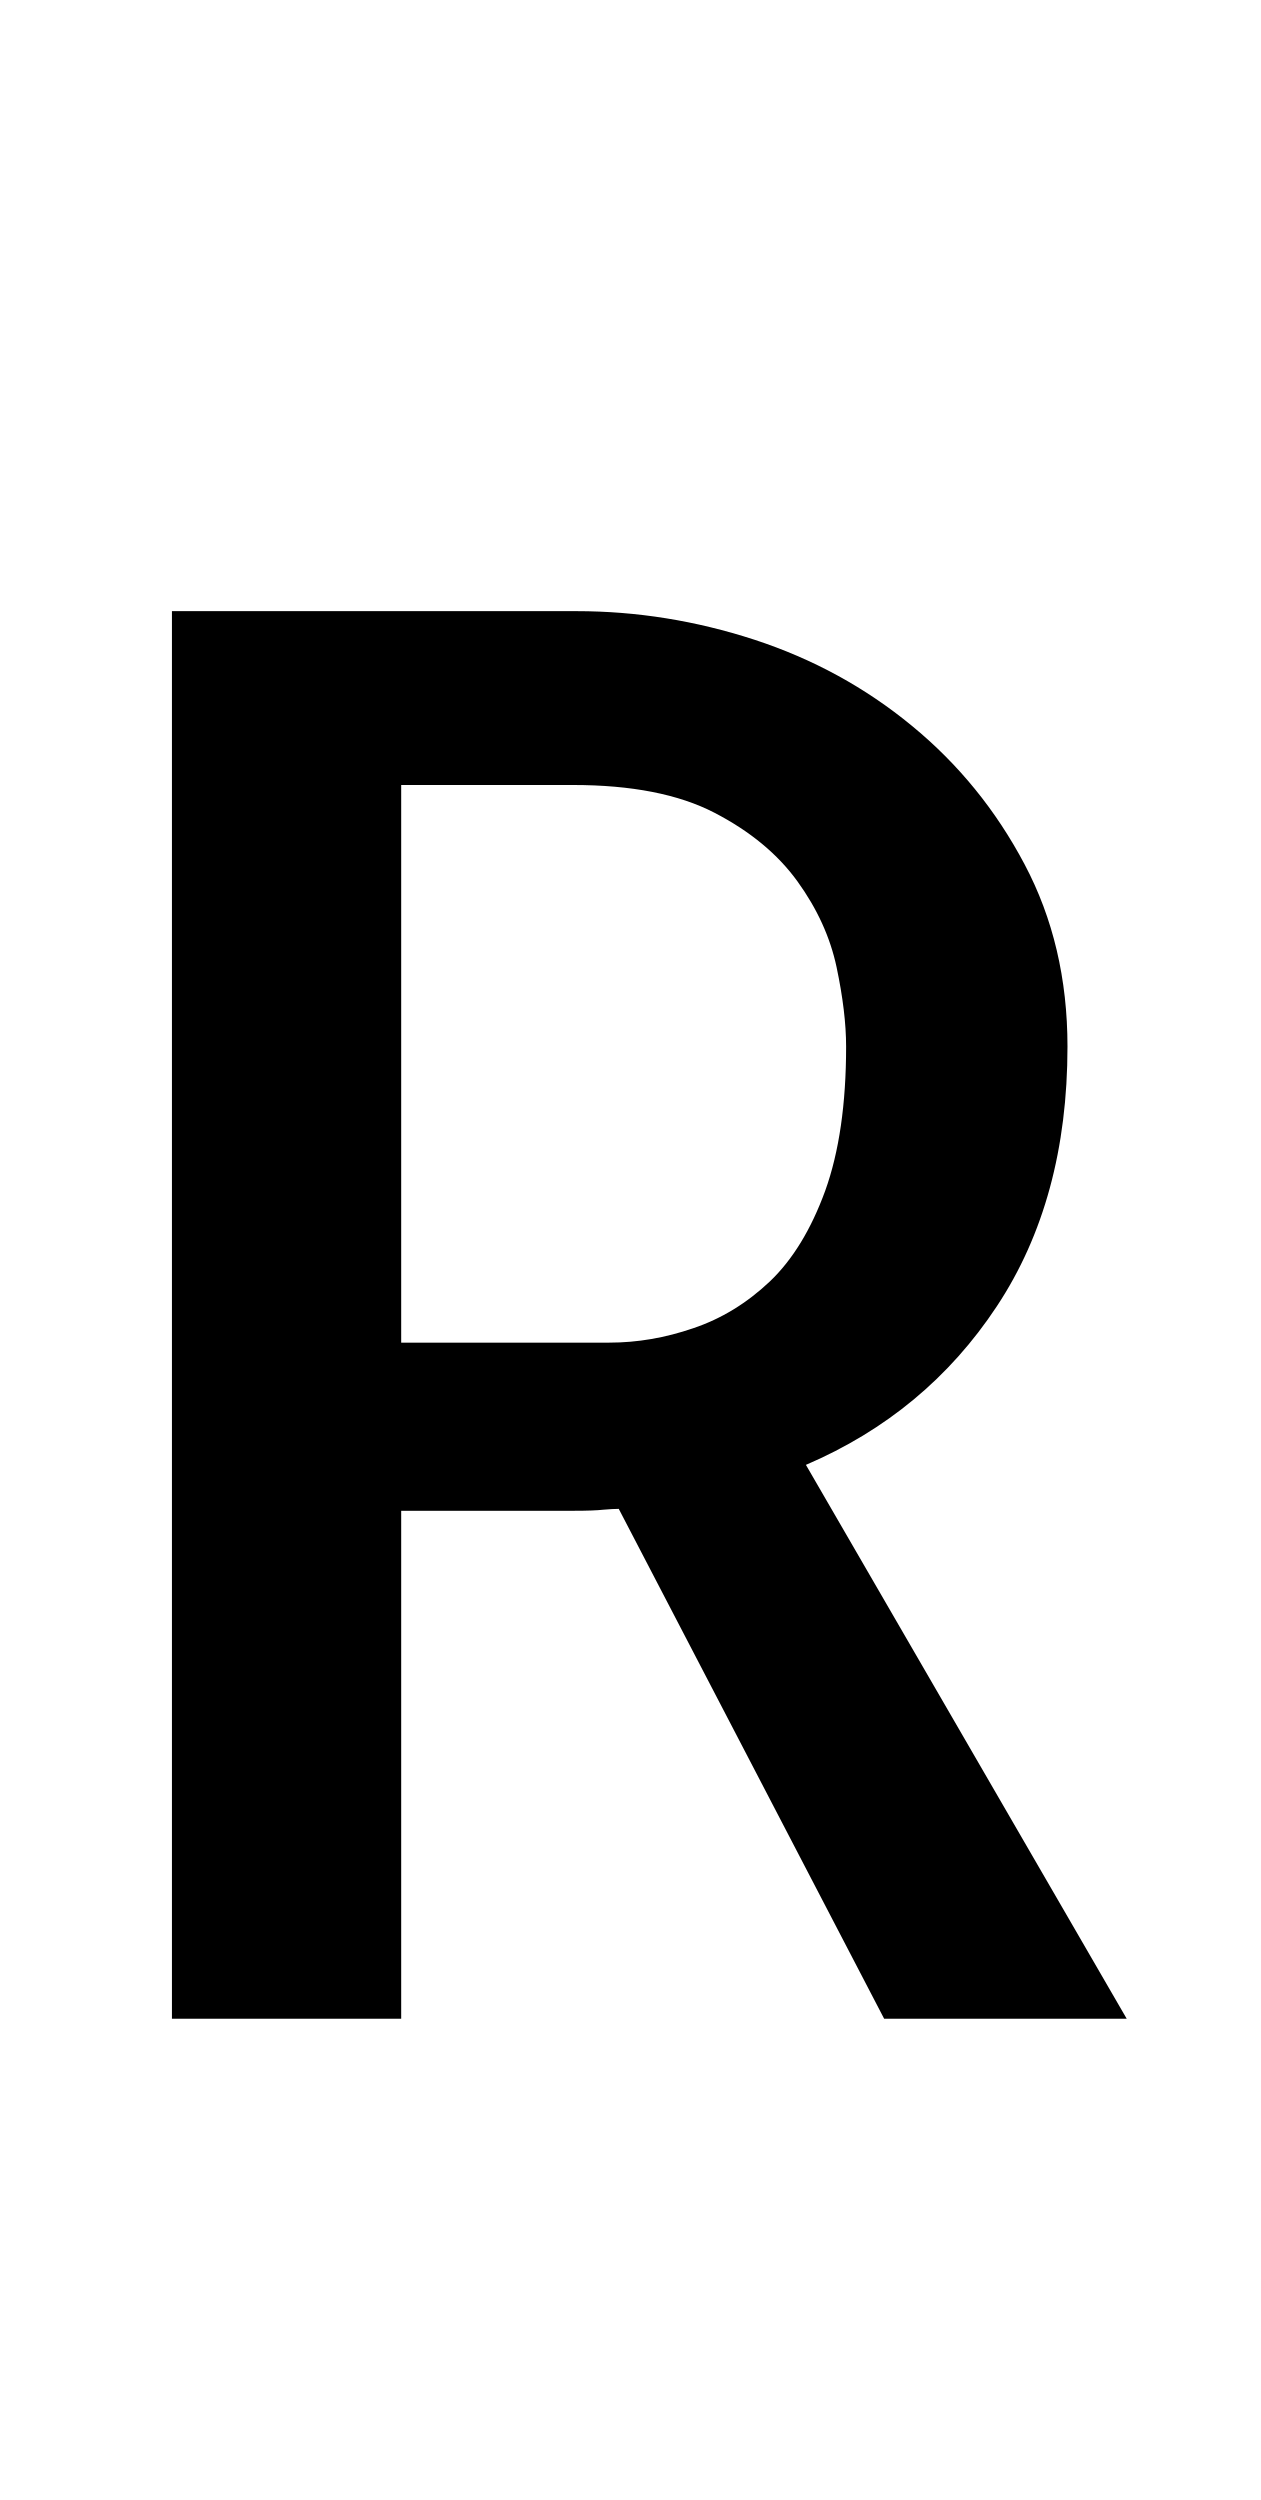
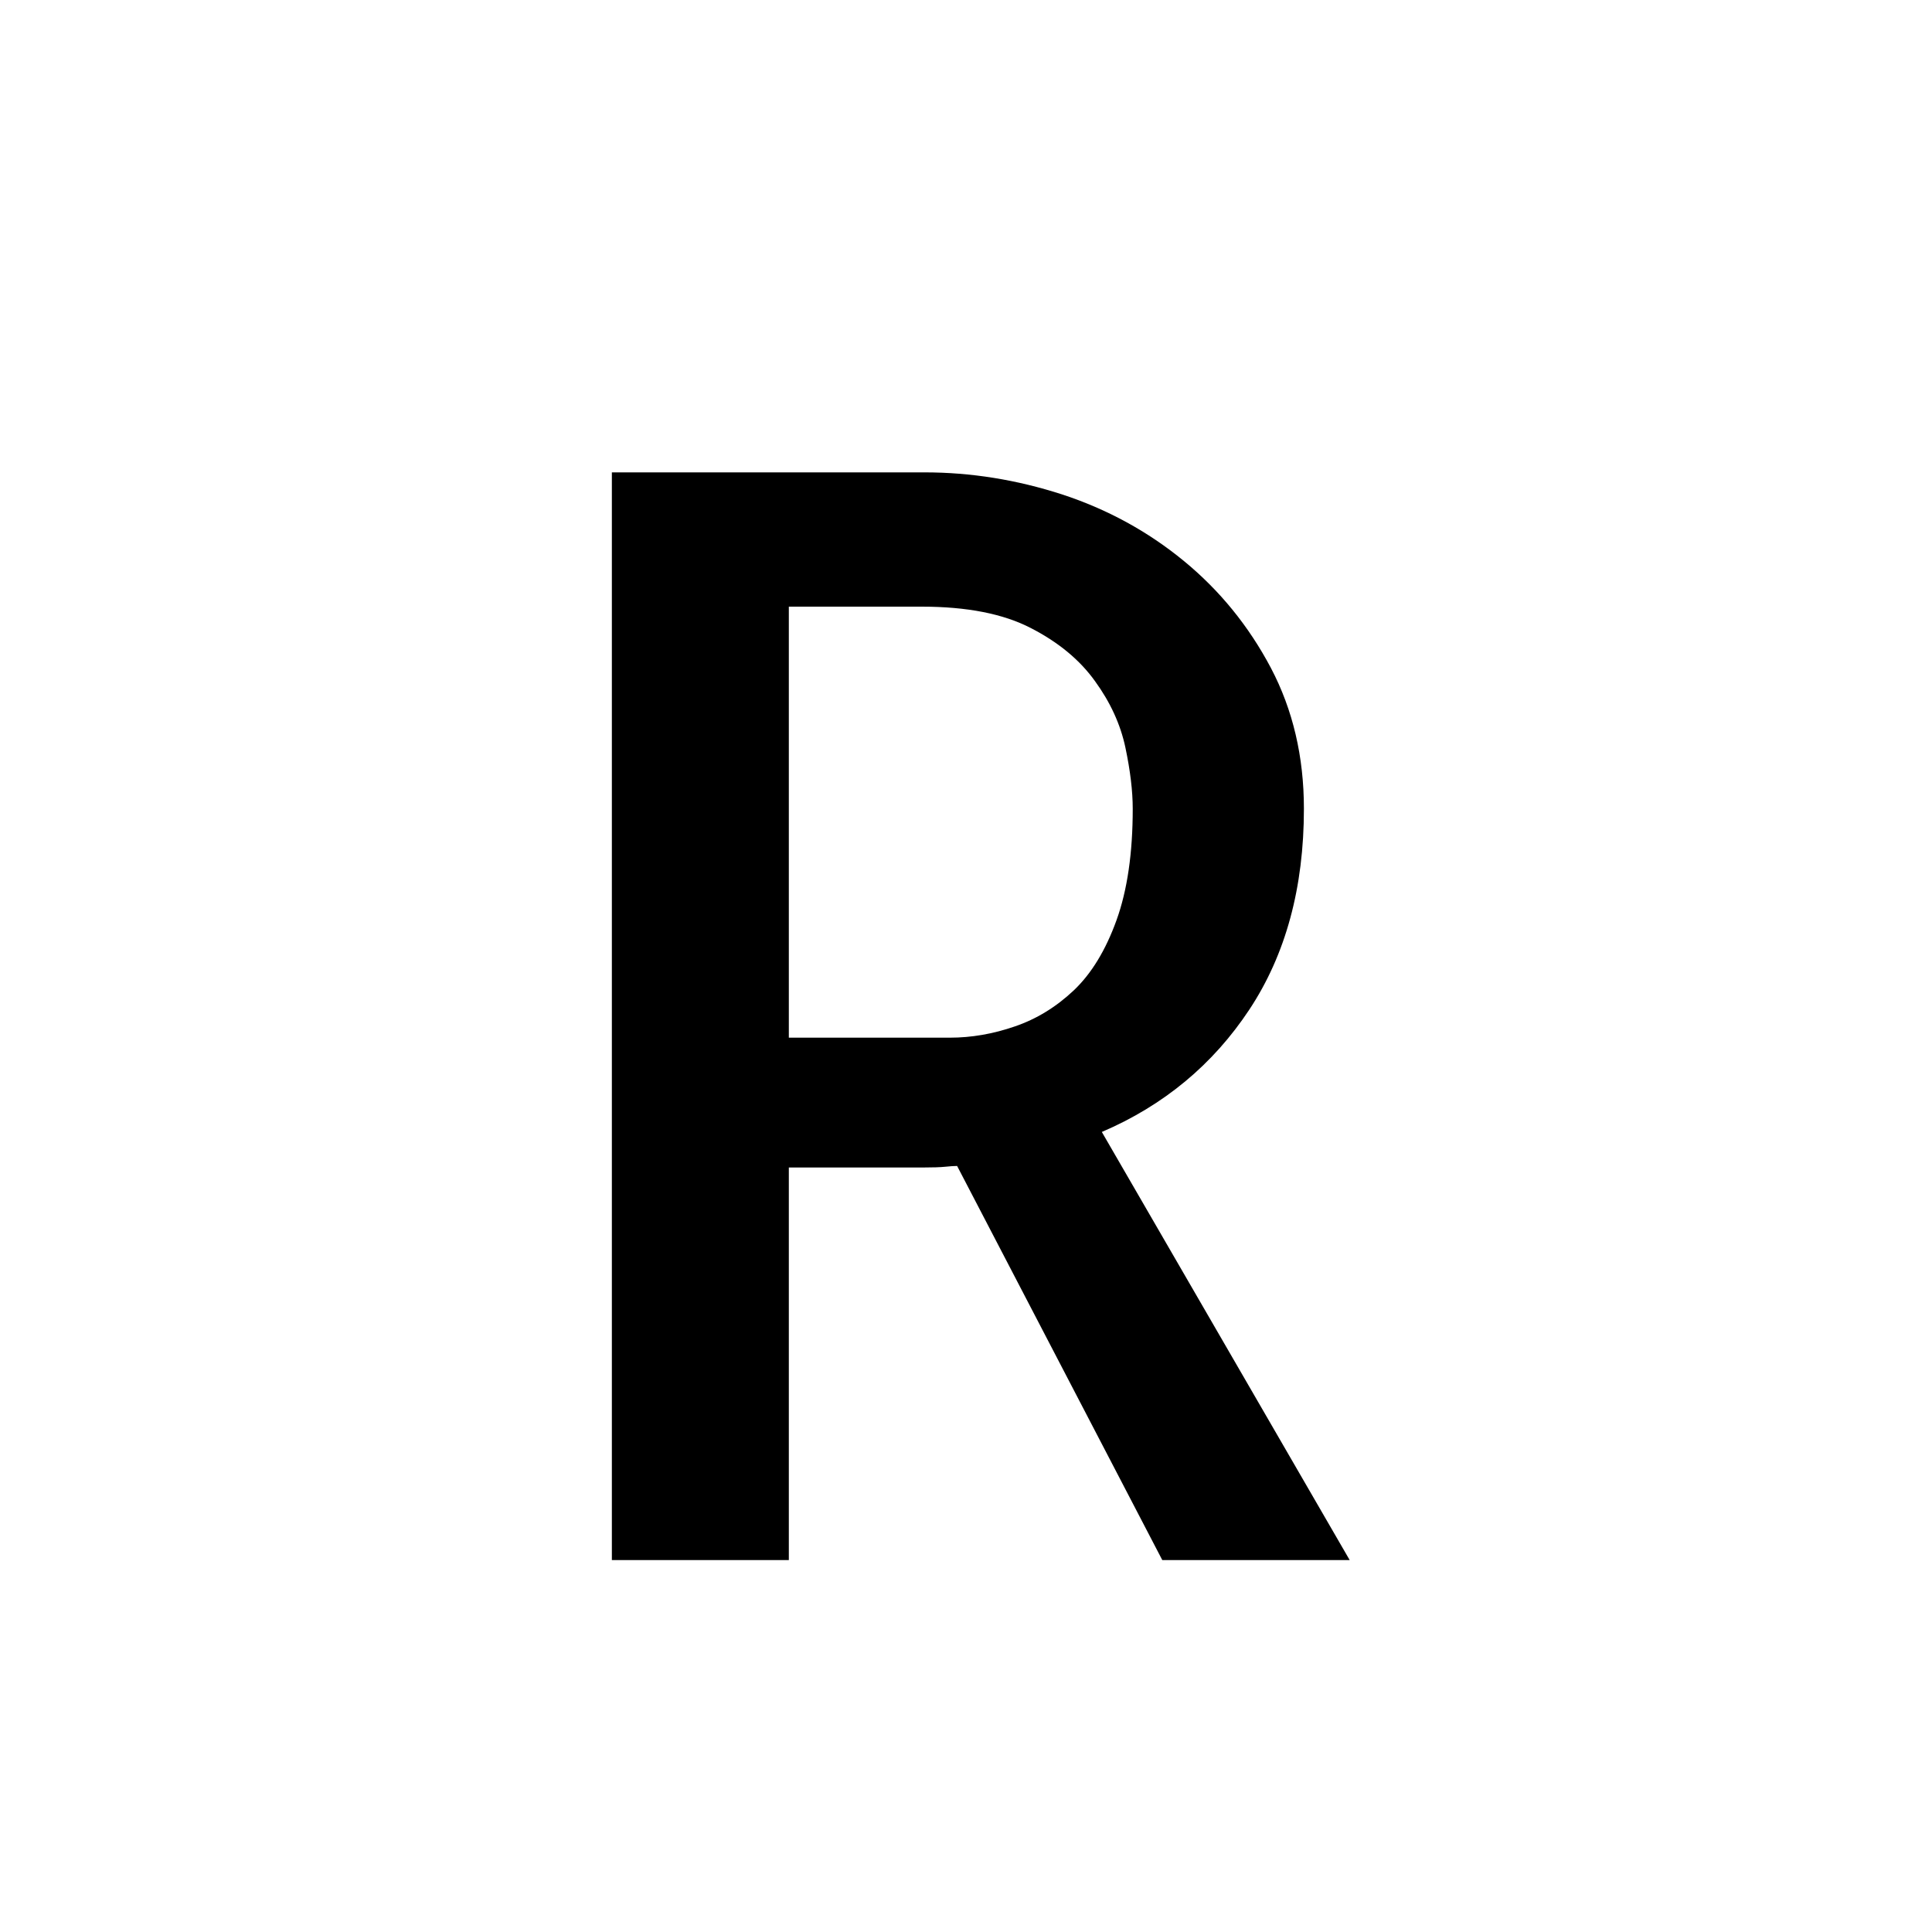
- <svg xmlns="http://www.w3.org/2000/svg" width="46.406" height="92.039">
-   <path fill="black" d="M41.48 74.32L32.55 74.32L22.78 55.55Q22.57 55.55 22.22 55.58Q21.87 55.62 21.13 55.62Q20.39 55.62 18.88 55.62Q17.37 55.62 14.77 55.62L14.77 55.62L14.77 74.32L6.33 74.32L6.33 22.50L21.23 22.50Q24.54 22.50 27.77 23.55Q31.01 24.61 33.57 26.72Q36.14 28.83 37.72 31.82Q39.30 34.80 39.30 38.53L39.30 38.53Q39.30 44.16 36.70 48.09Q34.10 52.03 29.67 53.93L29.67 53.93L41.48 74.32ZM14.77 28.90L14.77 49.43L22.43 49.43Q23.98 49.43 25.52 48.90Q27.07 48.38 28.34 47.18Q29.60 45.98 30.38 43.84Q31.15 41.70 31.15 38.53L31.15 38.53Q31.15 37.27 30.80 35.61Q30.45 33.96 29.36 32.45Q28.27 30.94 26.30 29.92Q24.33 28.90 21.09 28.90L21.09 28.90L14.77 28.90Z" />
+ <svg xmlns="http://www.w3.org/2000/svg" width="100" height="100" version="1.1" id="svg1" viewBox="0 0 100 100">
+   <path fill="black" d="M69.86 80.75L60.16 80.75L49.54 60.35Q49.31 60.35 48.93 60.39Q48.55 60.43 47.75 60.43Q46.94 60.43 45.30 60.43Q43.66 60.43 40.83 60.43L40.83 60.43L40.83 80.75L31.67 80.75L31.67 24.45L47.86 24.45Q51.45 24.45 54.97 25.59Q58.48 26.74 61.27 29.03Q64.06 31.32 65.78 34.57Q67.49 37.82 67.49 41.86L67.49 41.86Q67.49 47.98 64.67 52.25Q61.84 56.53 57.03 58.59L57.03 58.59L69.86 80.75ZM40.83 31.40L40.83 53.71L49.16 53.71Q50.84 53.71 52.52 53.13Q54.20 52.56 55.58 51.26Q56.95 49.96 57.79 47.63Q58.63 45.30 58.63 41.86L58.63 41.86Q58.63 40.49 58.25 38.69Q57.87 36.90 56.68 35.26Q55.50 33.61 53.36 32.51Q51.22 31.40 47.71 31.40L47.71 31.40L40.83 31.40Z" />
</svg>
